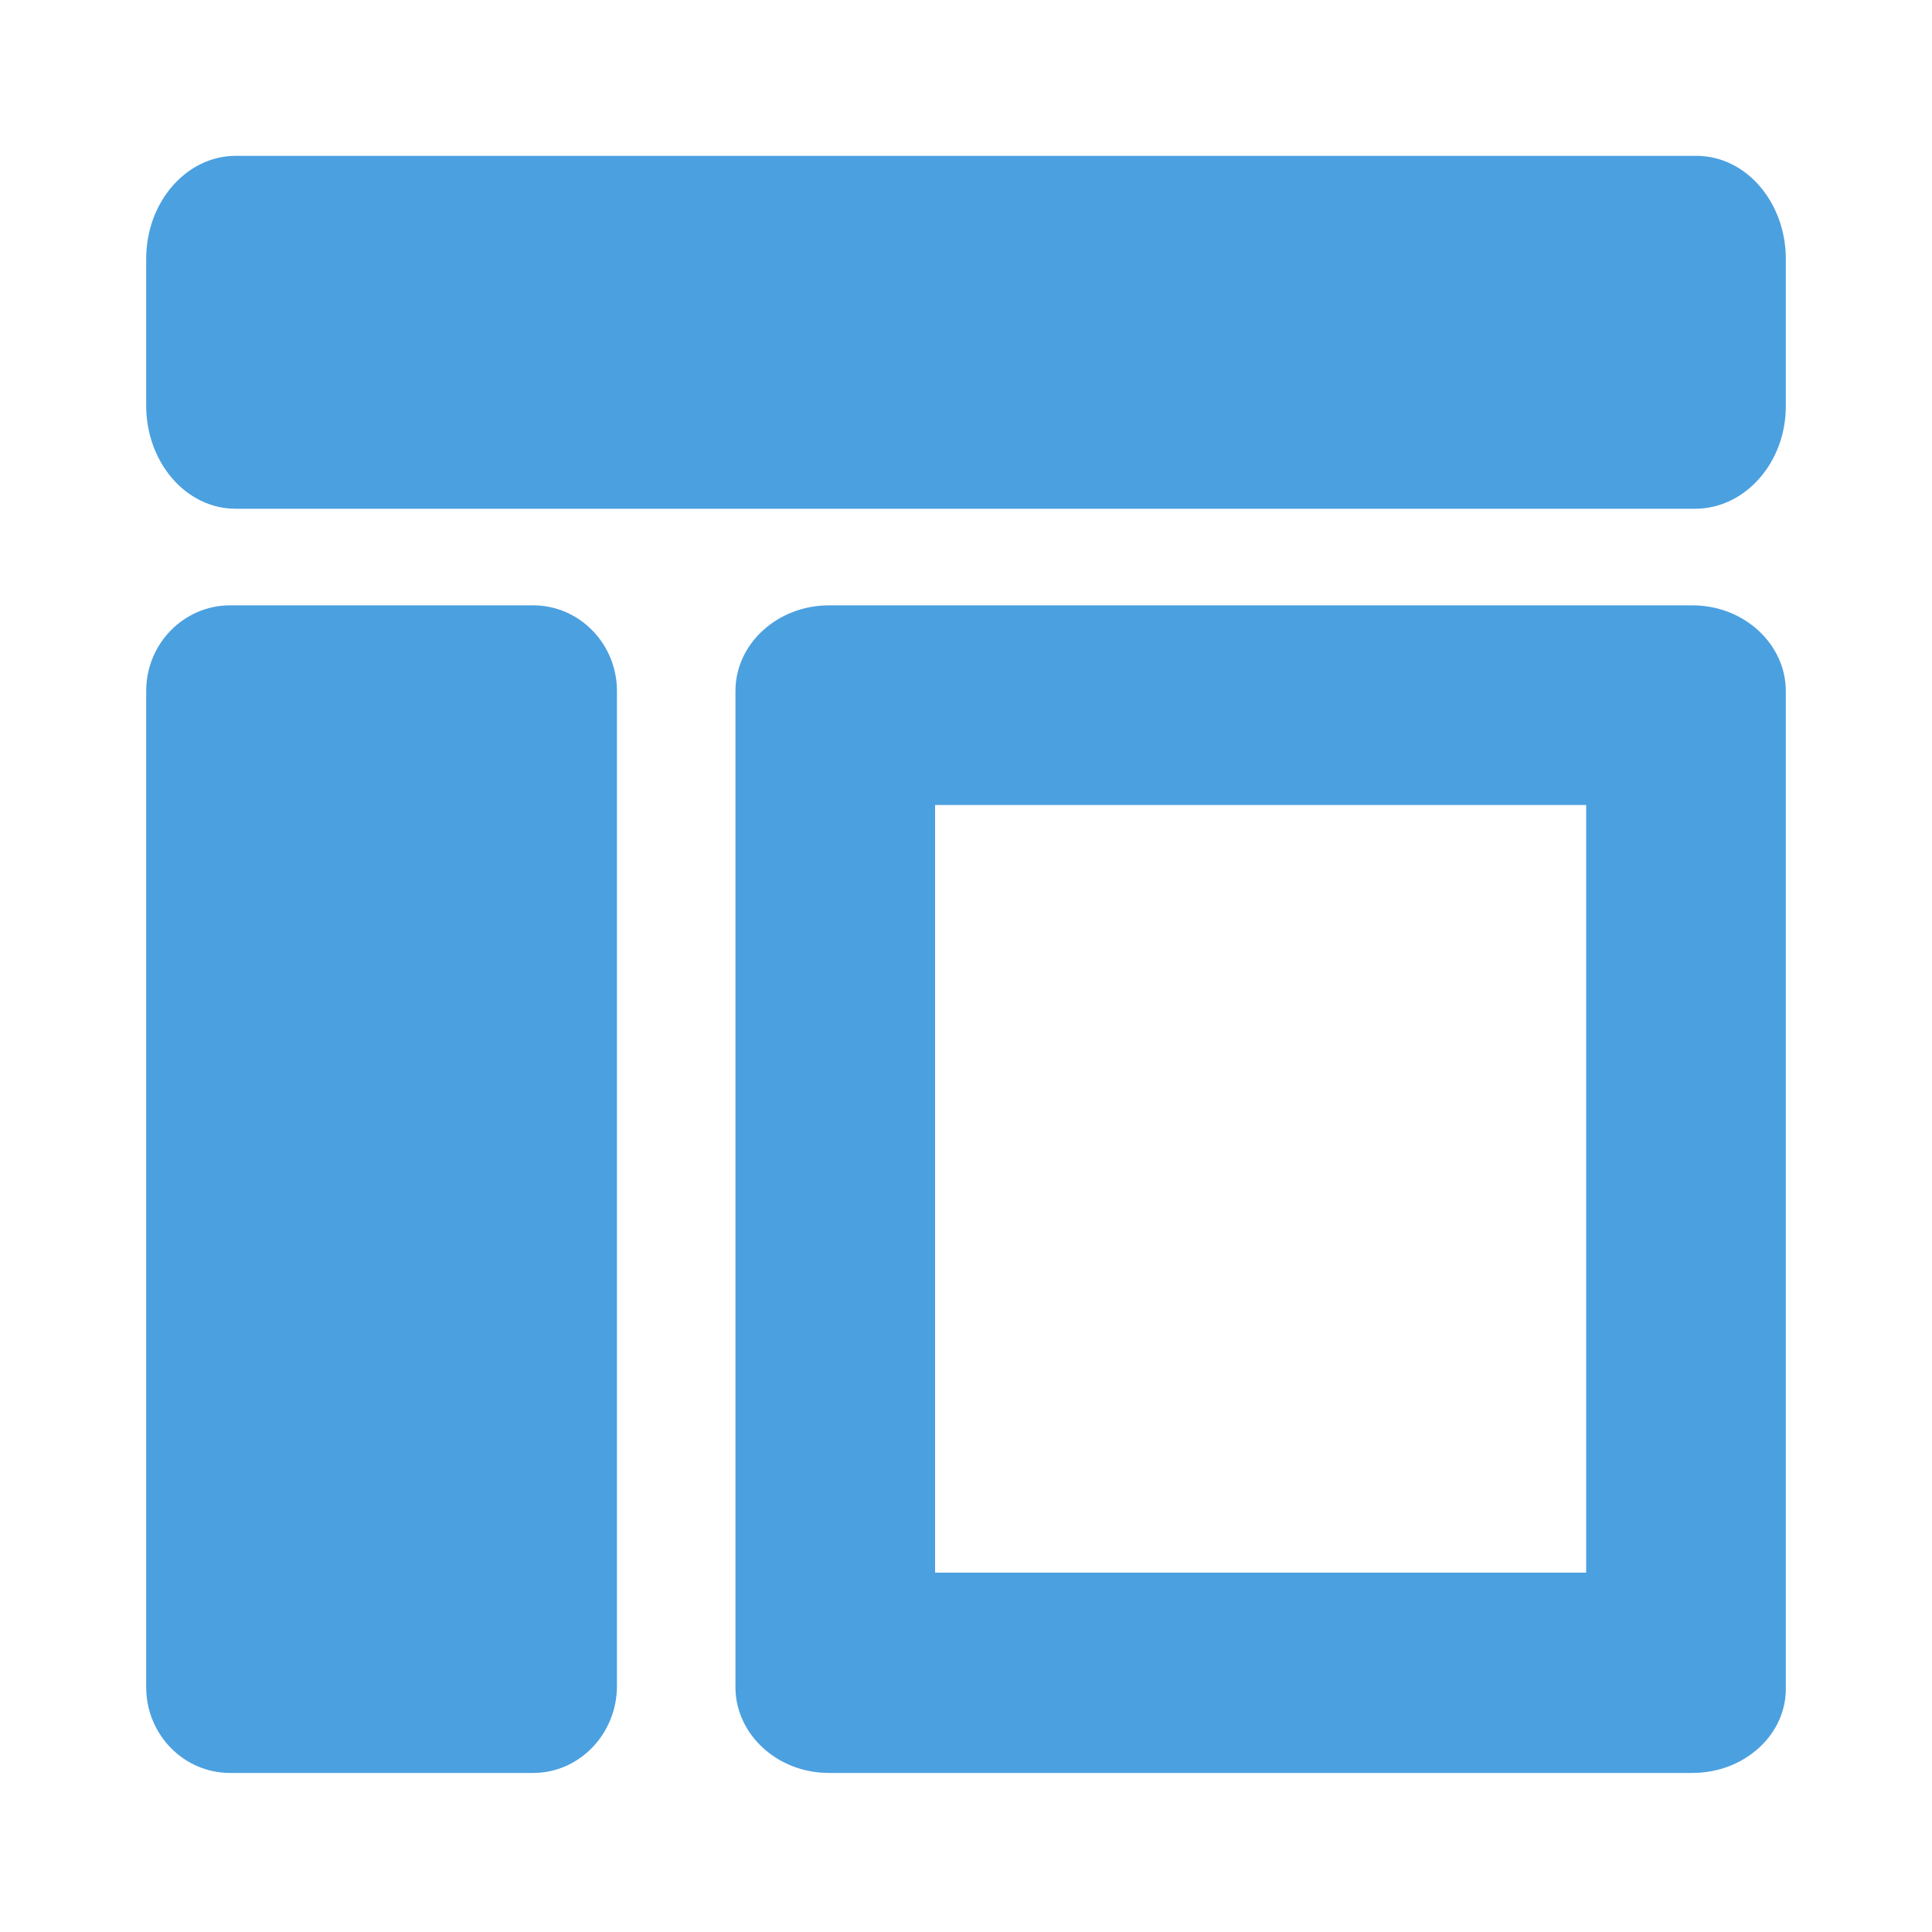
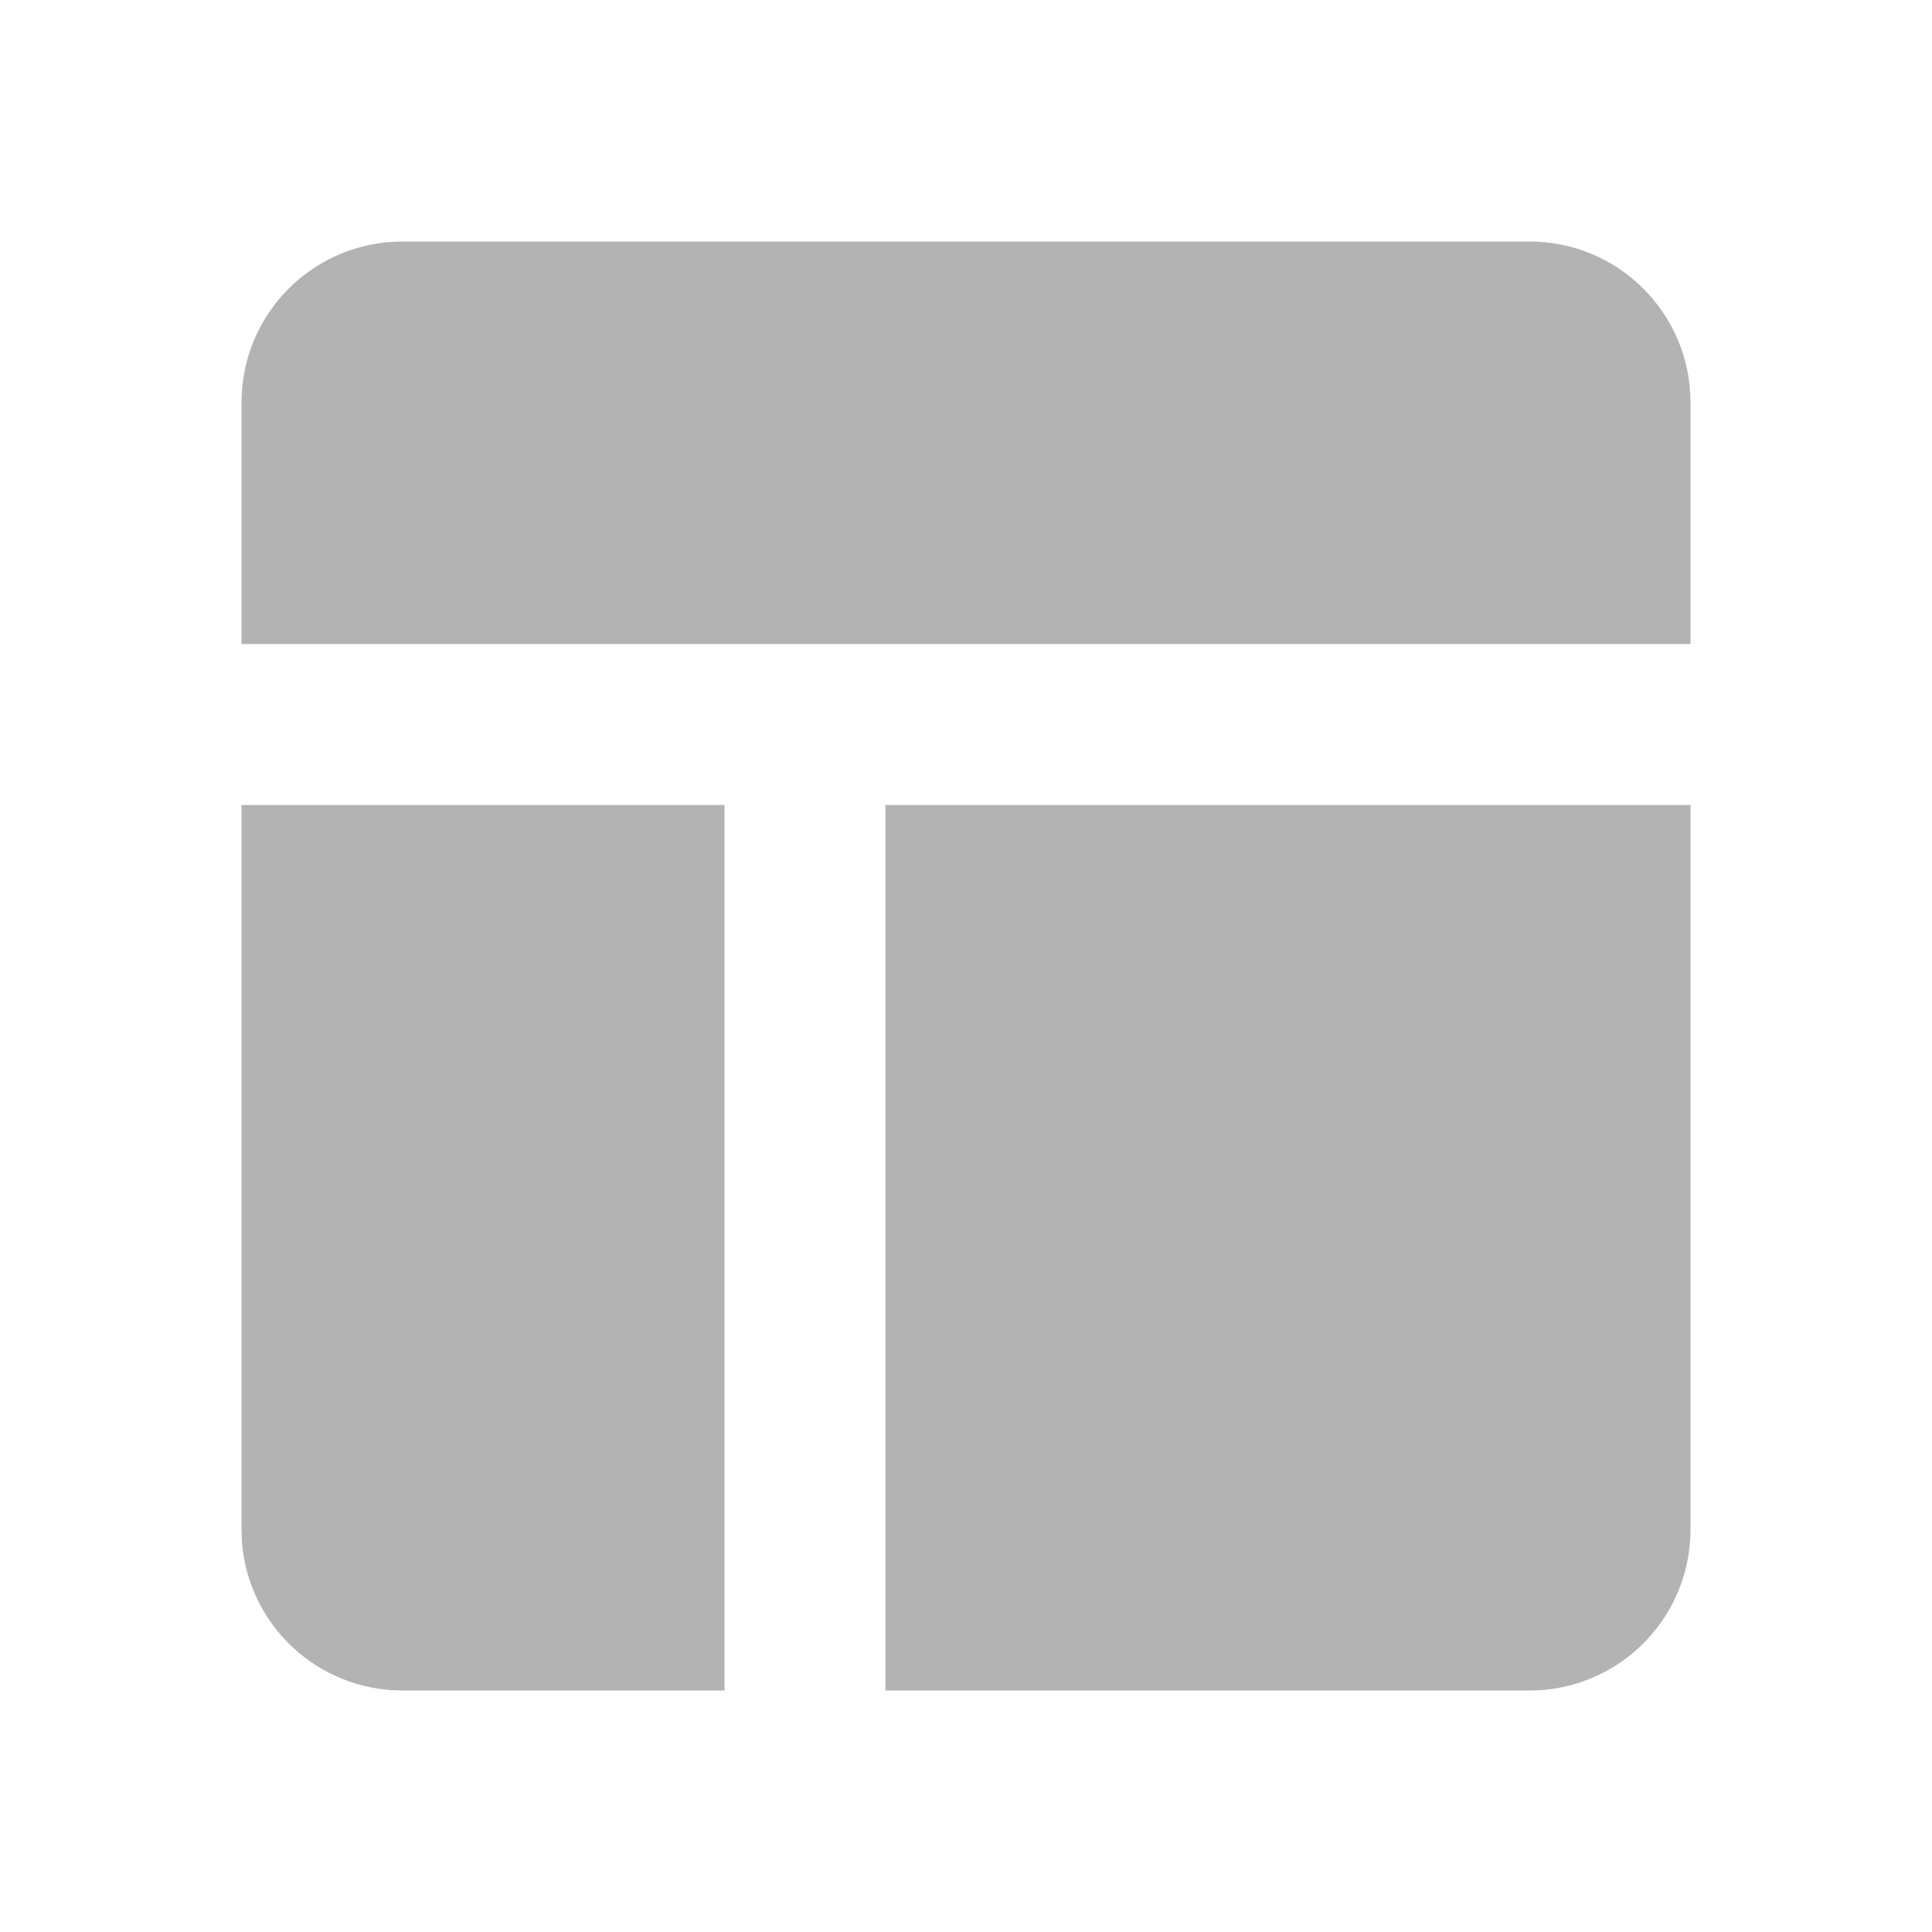
- <svg xmlns="http://www.w3.org/2000/svg" version="1.1" id="圖層_1" x="0px" y="0px" viewBox="0 0 300 300" style="enable-background:new 0 0 300 300;" xml:space="preserve">
-   <style type="text/css">
- 	.st0{fill:#4BA0E0;}
- </style>
-   <g>
-     <path class="st0" d="M263.2,79H36.6c-7.8,0-13.9-7.3-13.9-16V40.2c0-8.9,6.3-16,13.9-16h226.8c7.8,0,13.9,7.3,13.9,16v22.9   C277.3,71.8,271,79,263.2,79z" />
+ <svg xmlns="http://www.w3.org/2000/svg" width="32" height="32" viewBox="0 0 24 24">
+   <g fill="none">
+     <path d="M24 0v24H0V0zM12.593 23.258l-.011.002l-.071.035l-.02.004l-.014-.004l-.071-.035c-.01-.004-.019-.001-.024.005l-.004.01l-.017.428l.005.02l.01.013l.104.074l.015.004l.012-.004l.104-.074l.012-.016l.004-.017l-.017-.427c-.002-.01-.009-.017-.017-.018m.265-.113l-.013.002l-.185.093l-.01.01l-.003.011l.018.43l.005.012l.008.007l.201.093c.012.004.023 0 .029-.008l.004-.014l-.034-.614c-.003-.012-.01-.02-.02-.022m-.715.002a.023.023 0 0 0-.027.006l-.006.014l-.034.614c0 .012.007.02.017.024l.015-.002l.201-.093l.01-.008l.004-.011l.017-.43l-.003-.012l-.01-.01z" />
+     <path fill="#b3b3b3" d="M9 10v11H5a2 2 0 0 1-1.995-1.85L3 19v-9zm12 0v9a2 2 0 0 1-1.85 1.995L19 21h-8V10zm-2-7a2 2 0 0 1 2 2v3H3V5a2 2 0 0 1 2-2z" />
  </g>
-   <g>
-     <path class="st0" d="M82.8,275.3H35.7c-7.2,0-13-6-13-13.3V107.3c0-7.4,5.9-13.3,13-13.3h47.1c7.2,0,13,6,13,13.3v154.5   C95.8,269.2,90,275.3,82.8,275.3z" />
-   </g>
-   <path class="st0" d="M246.3,125v119.2H145.2V125H246.3 M262.8,94H128.7c-7.9,0-14.5,5.9-14.5,13.3V262c0,7.2,6.4,13.3,14.5,13.3  h134.1c8.1,0,14.7-6,14.5-13.4V107.3C277.3,100.1,270.9,94,262.8,94L262.8,94z" />
</svg>
